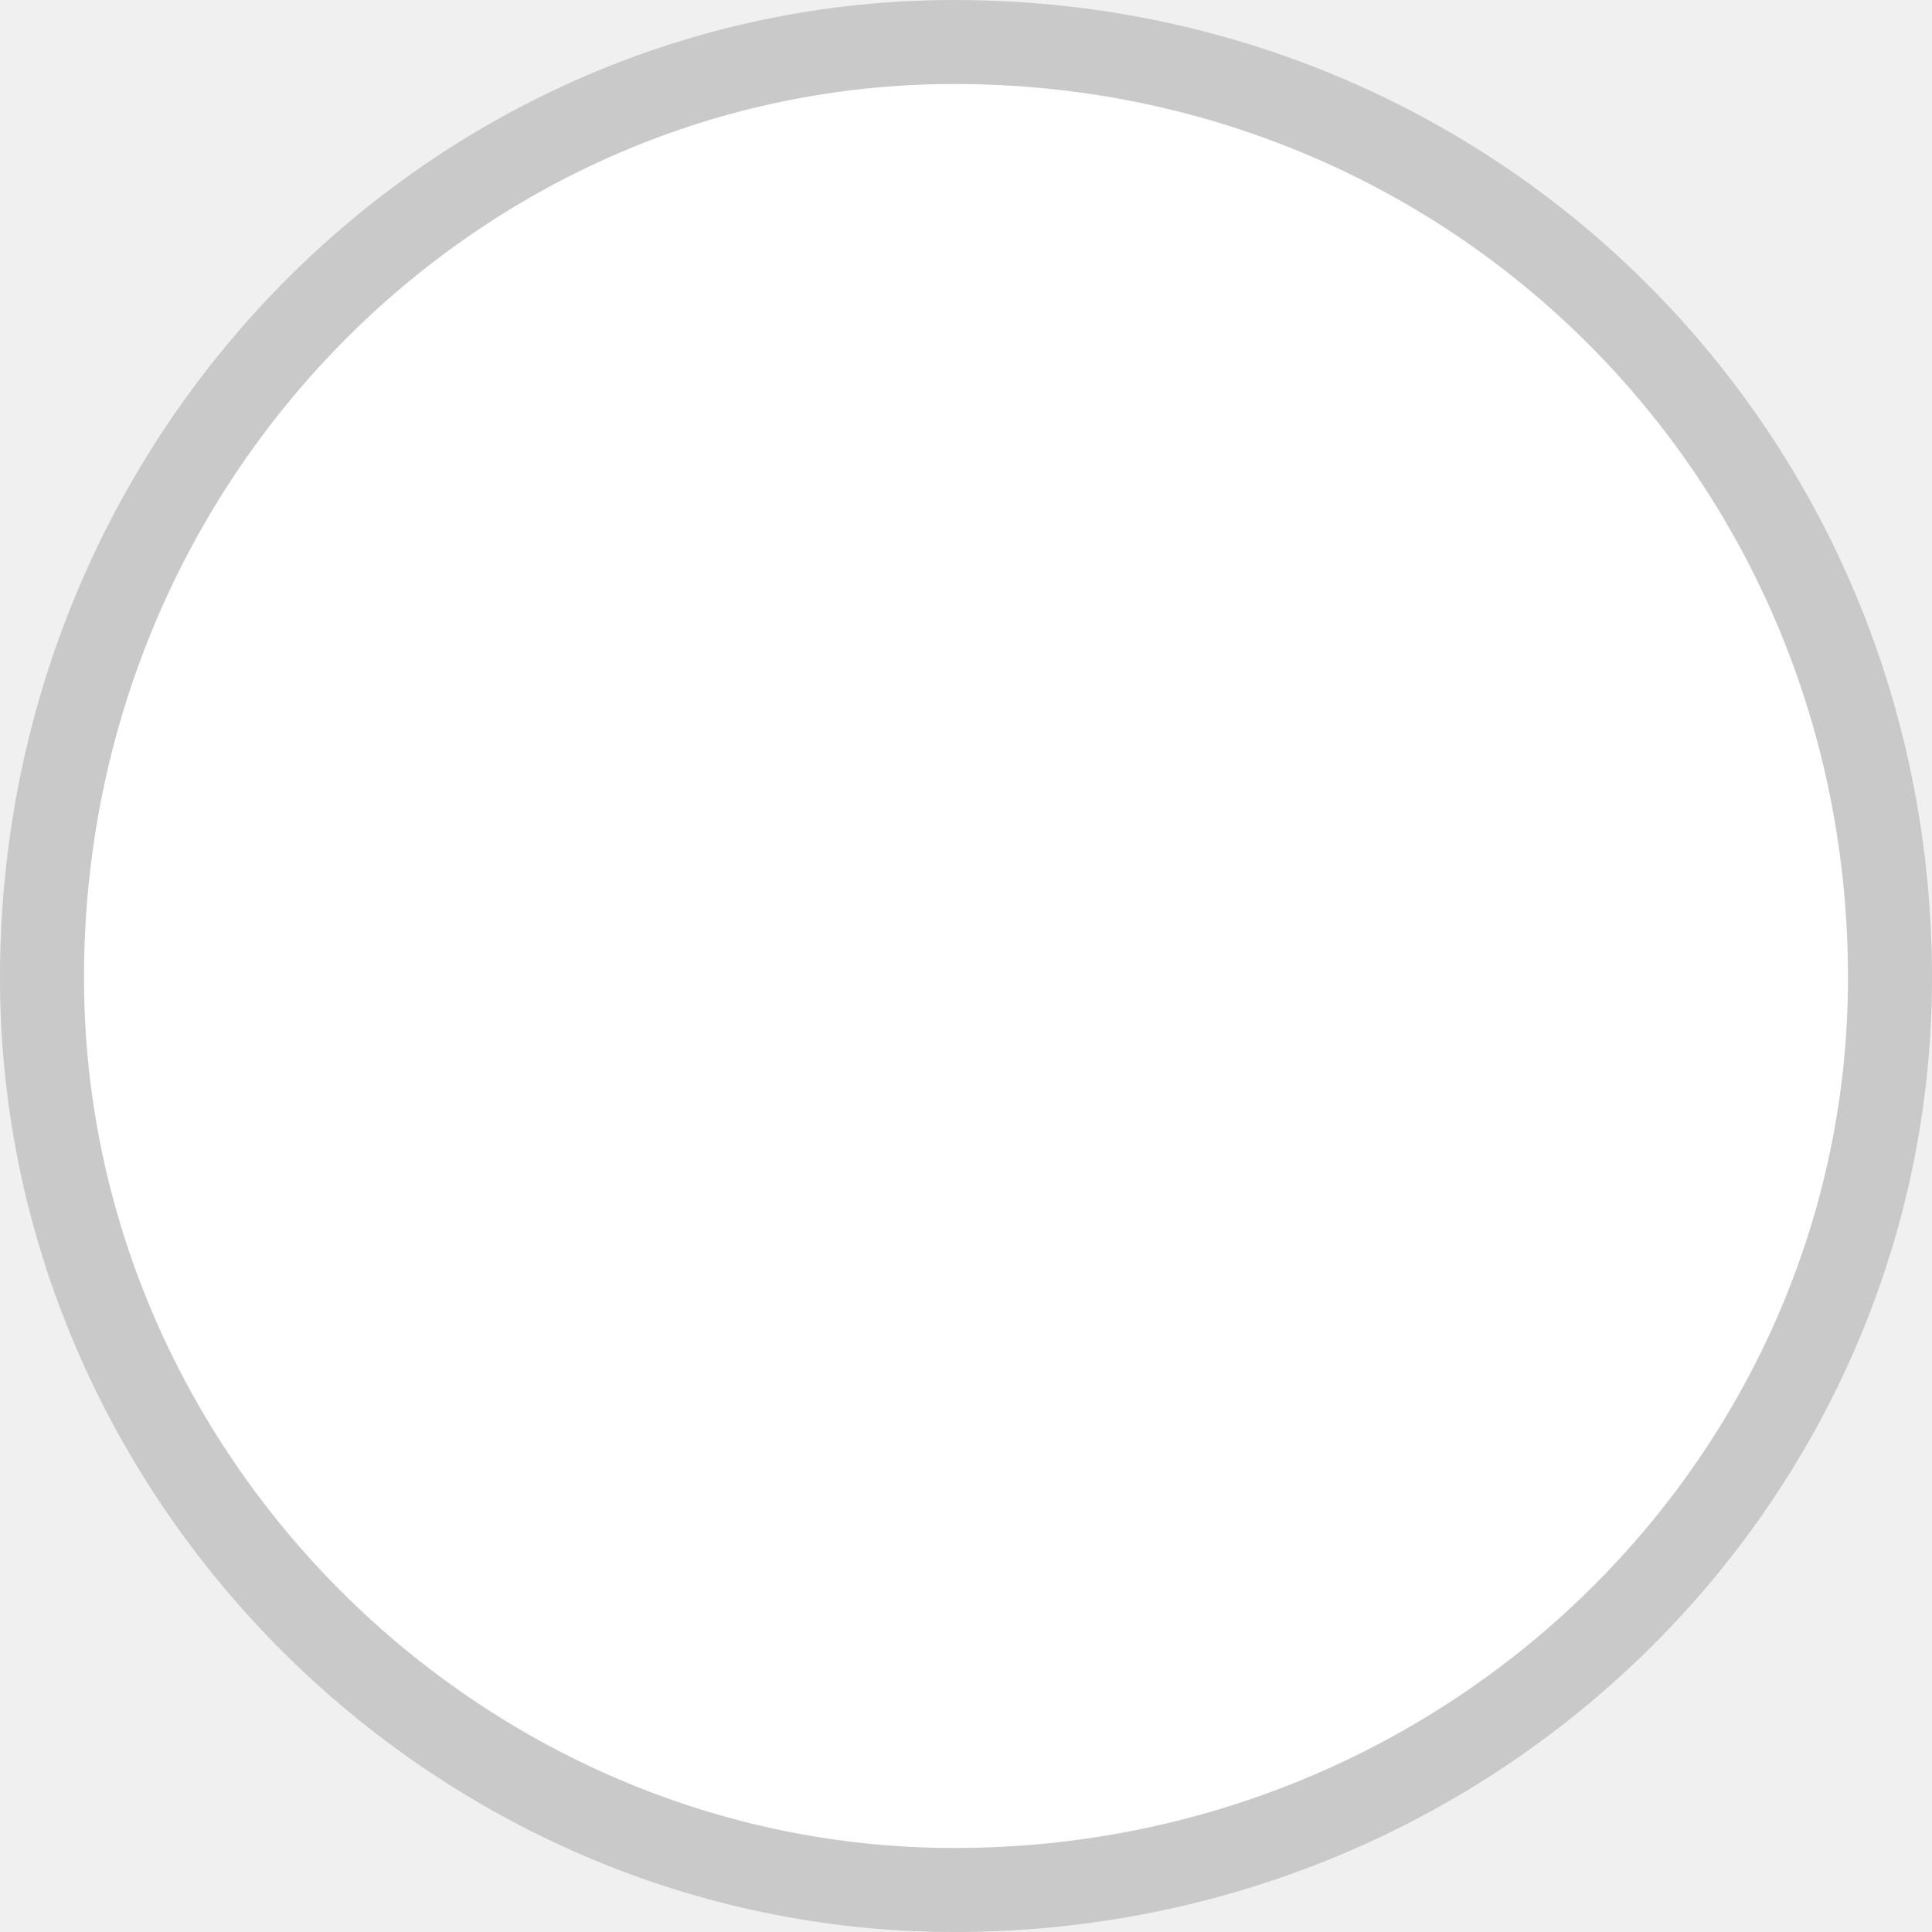
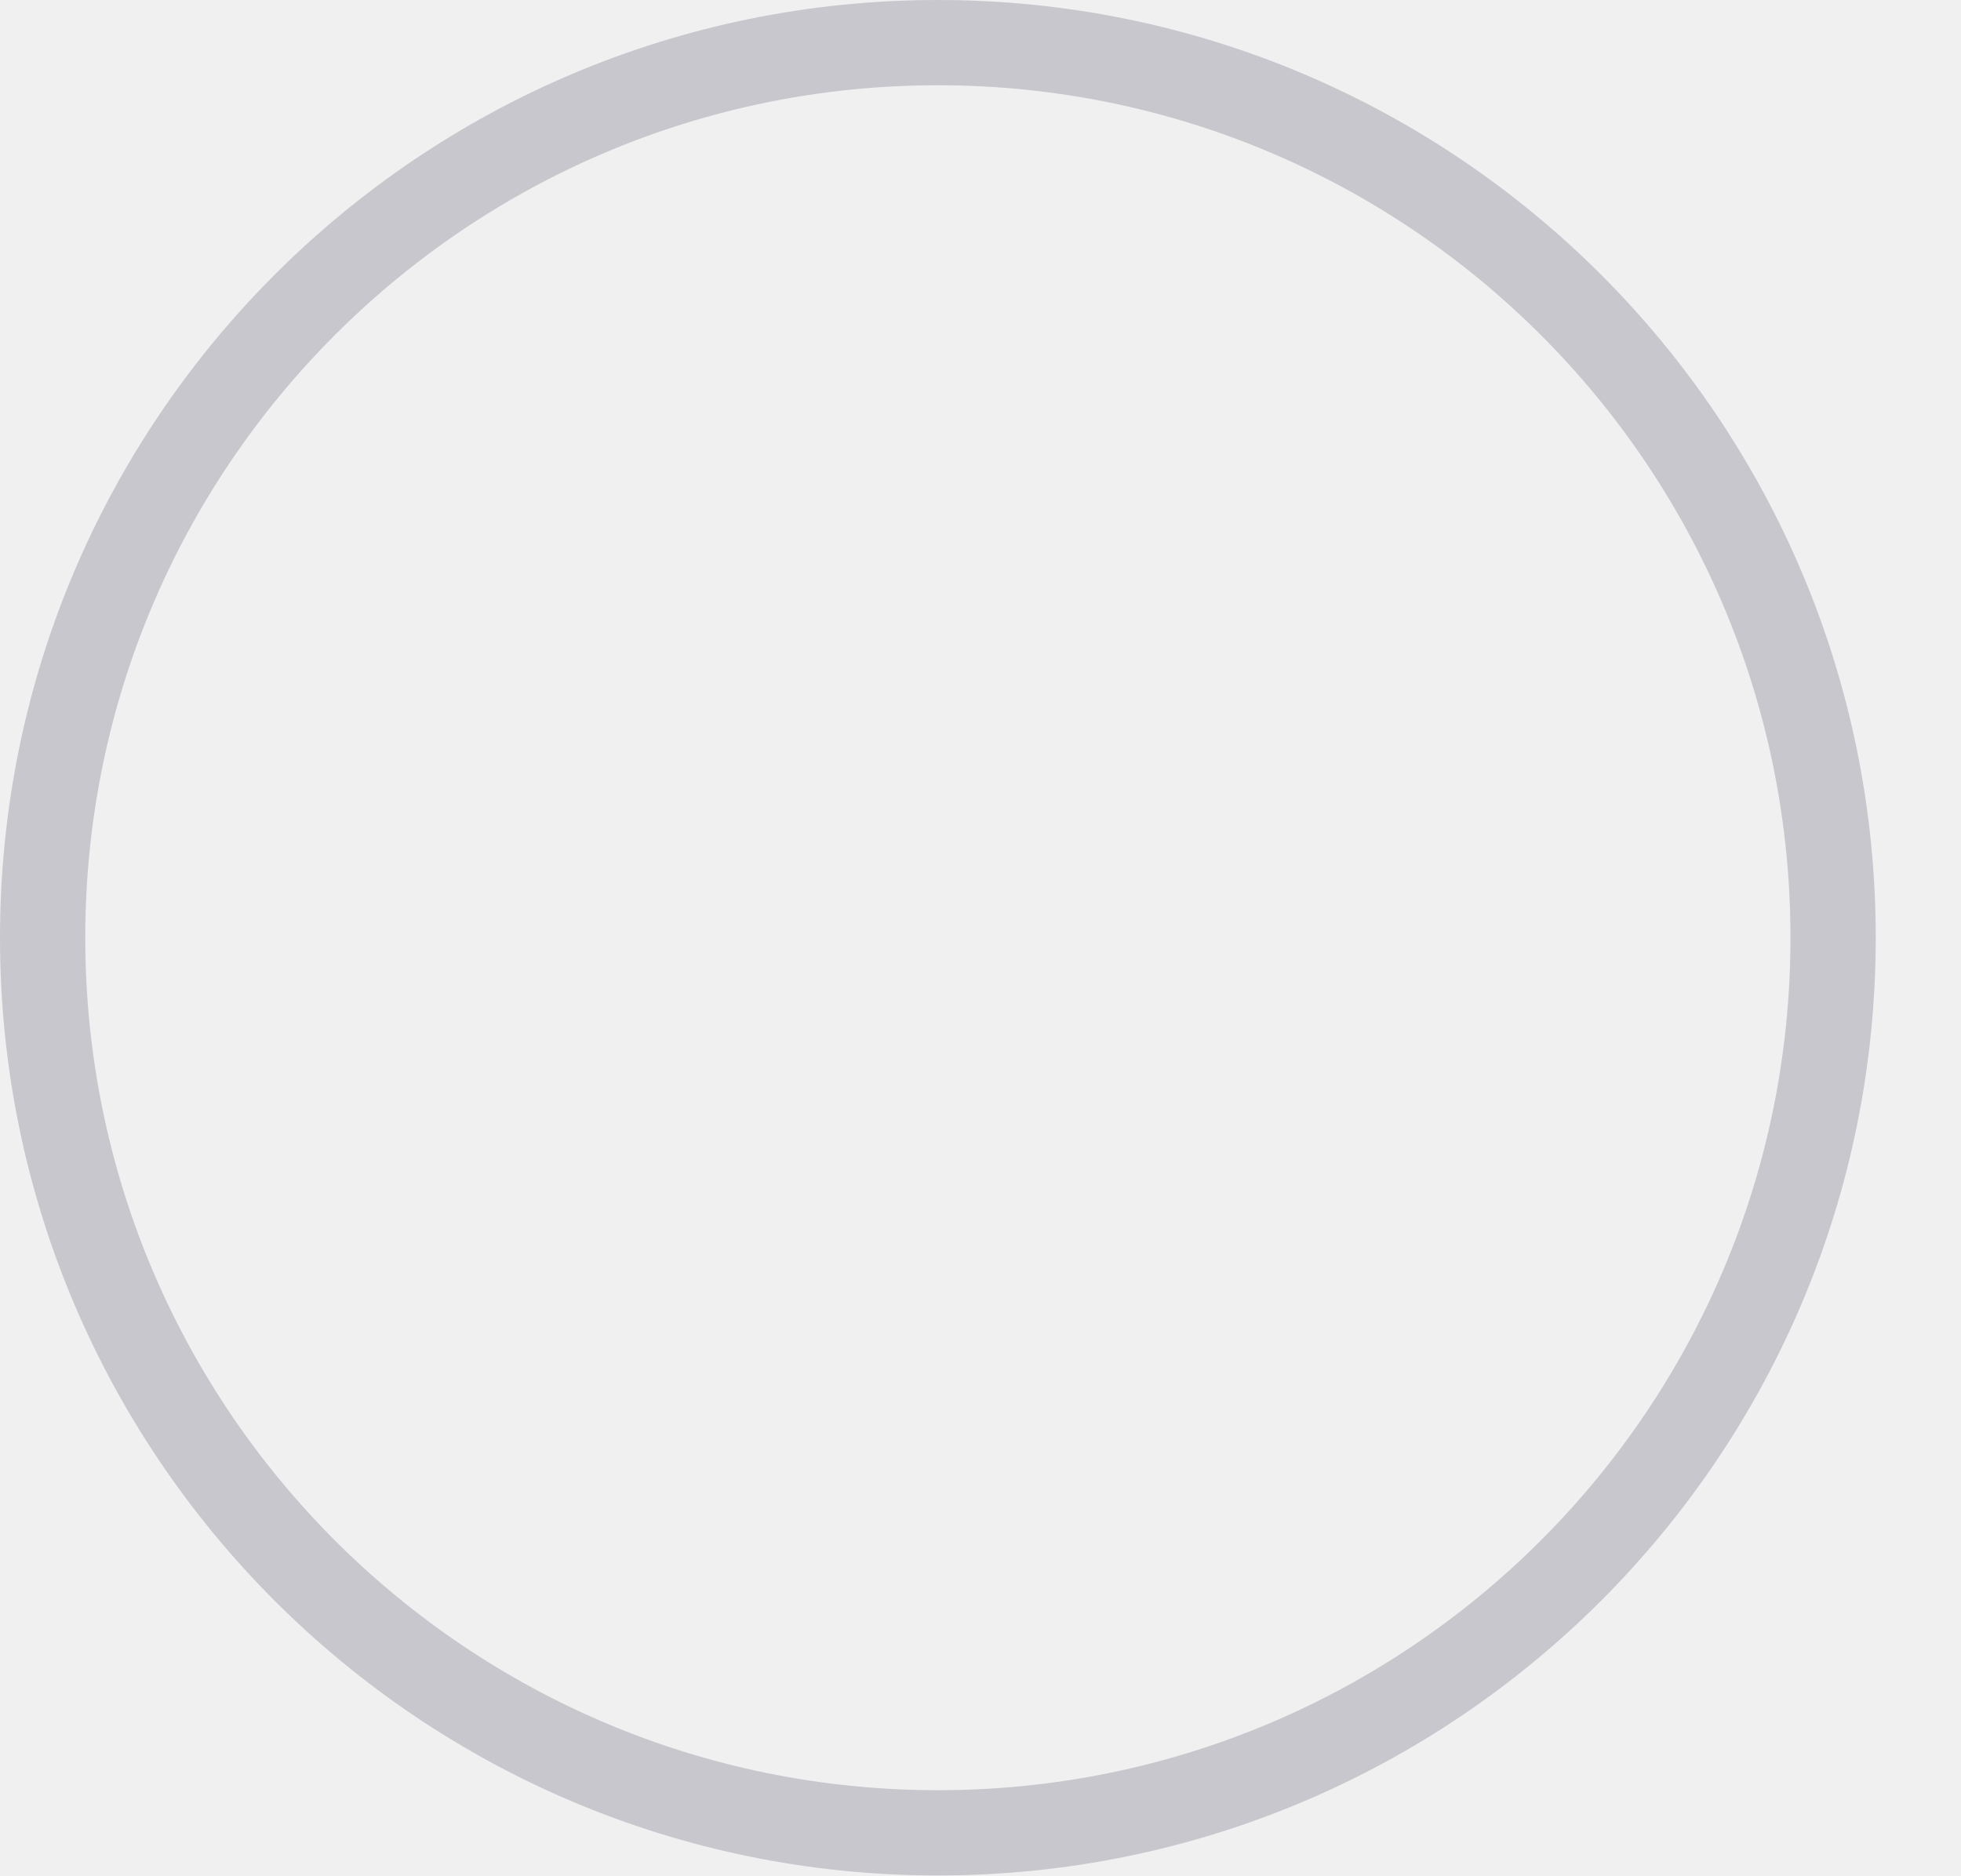
- <svg xmlns="http://www.w3.org/2000/svg" xmlns:xlink="http://www.w3.org/1999/xlink" viewBox="679 8 46 46">
-   <defs>
-     <path d="M46 23.28C46 10.3 35.7 0 22.72 0 10.3 0 0 10.3 0 23.28 0 35.7 10.3 46 22.72 46 35.7 46 46 35.7 46 23.28z" id="a" />
-     <mask id="b" x="0" y="0" width="46" height="46" fill="#fff">
-       <use xlink:href="#a" />
-     </mask>
-   </defs>
-   <use stroke="#C9C9C9" mask="url(#b)" stroke-width="4" fill="#FFF" xlink:href="#a" fill-rule="evenodd" transform="translate(679 8)" />
+ <svg xmlns="http://www.w3.org/2000/svg" width="23px" height="22px" viewBox="12 12 23 22" version="1.1">
+   <defs />
+   <path d="M23,34 C29.075,34 34,29.075 34,23 C34,16.925 29.075,12 23,12 C16.925,12 12,16.925 12,23 C12,29.075 16.925,34 23,34 Z M23,33 C28.523,33 33,28.523 33,23 C33,17.477 28.523,13 23,13 C17.477,13 13,17.477 13,23 C13,28.523 17.477,33 23,33 Z" id="Circle" stroke="none" fill="#C7C7CD" fill-rule="evenodd" />
</svg>
